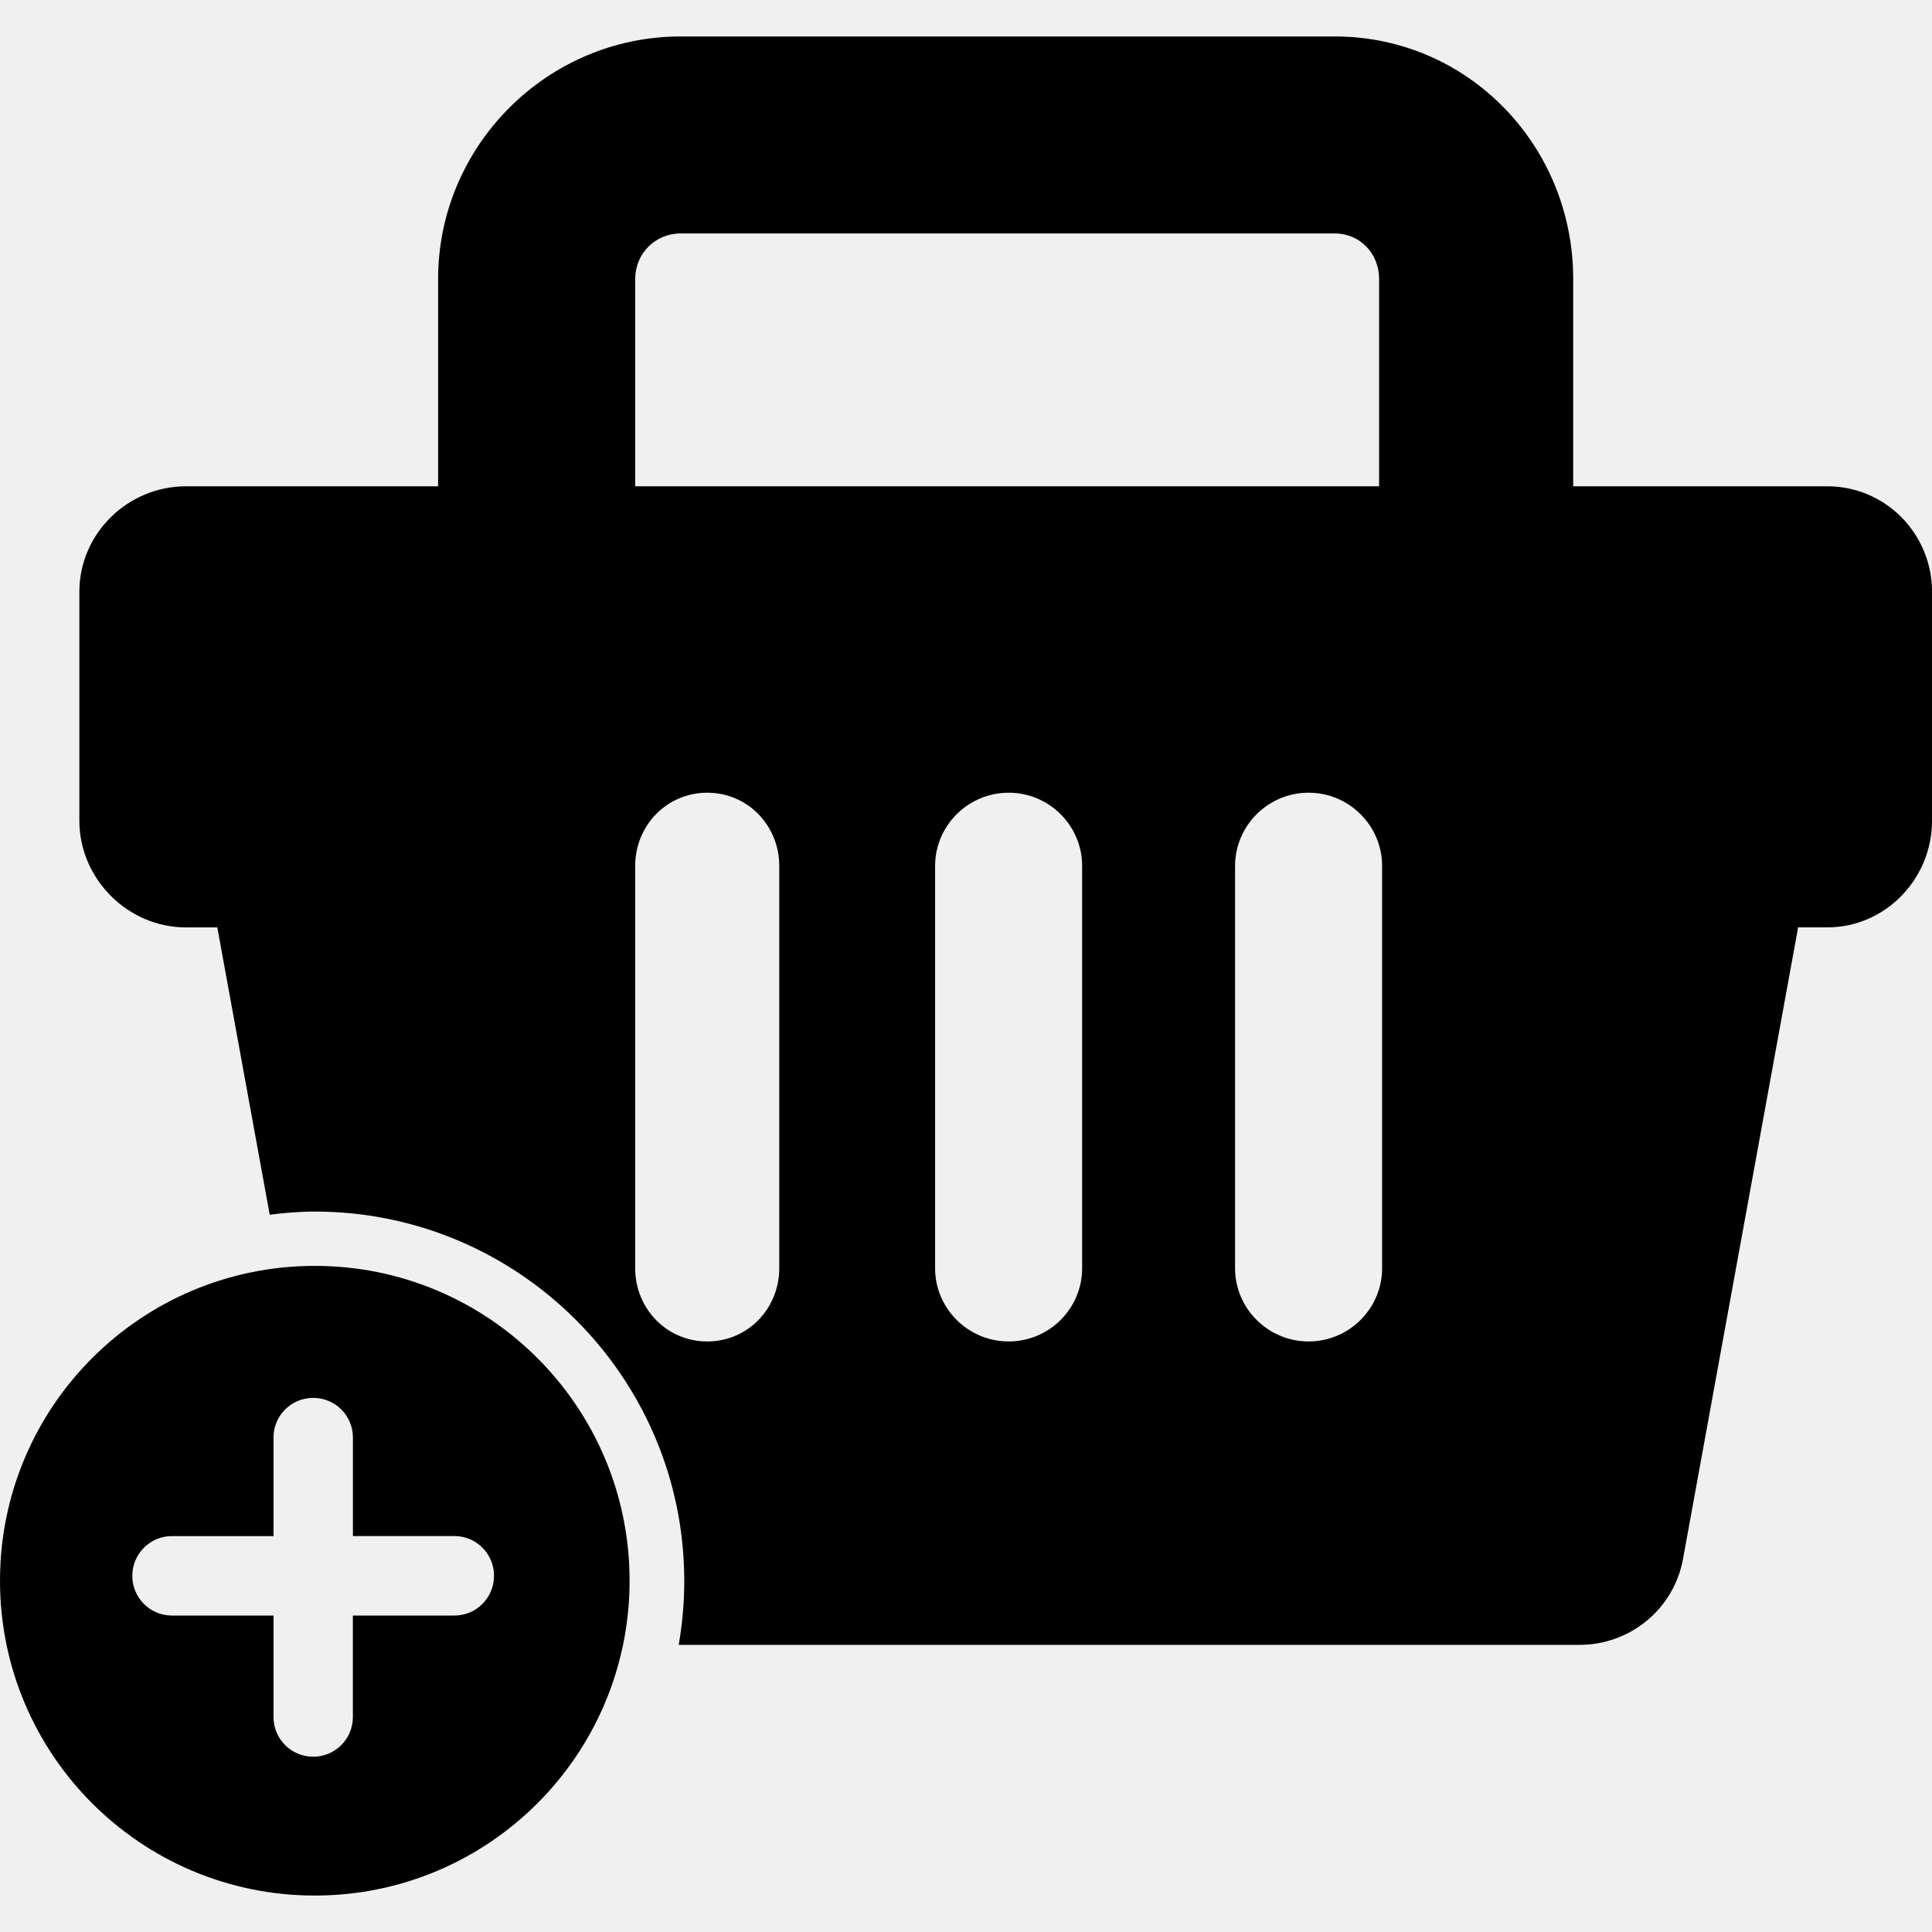
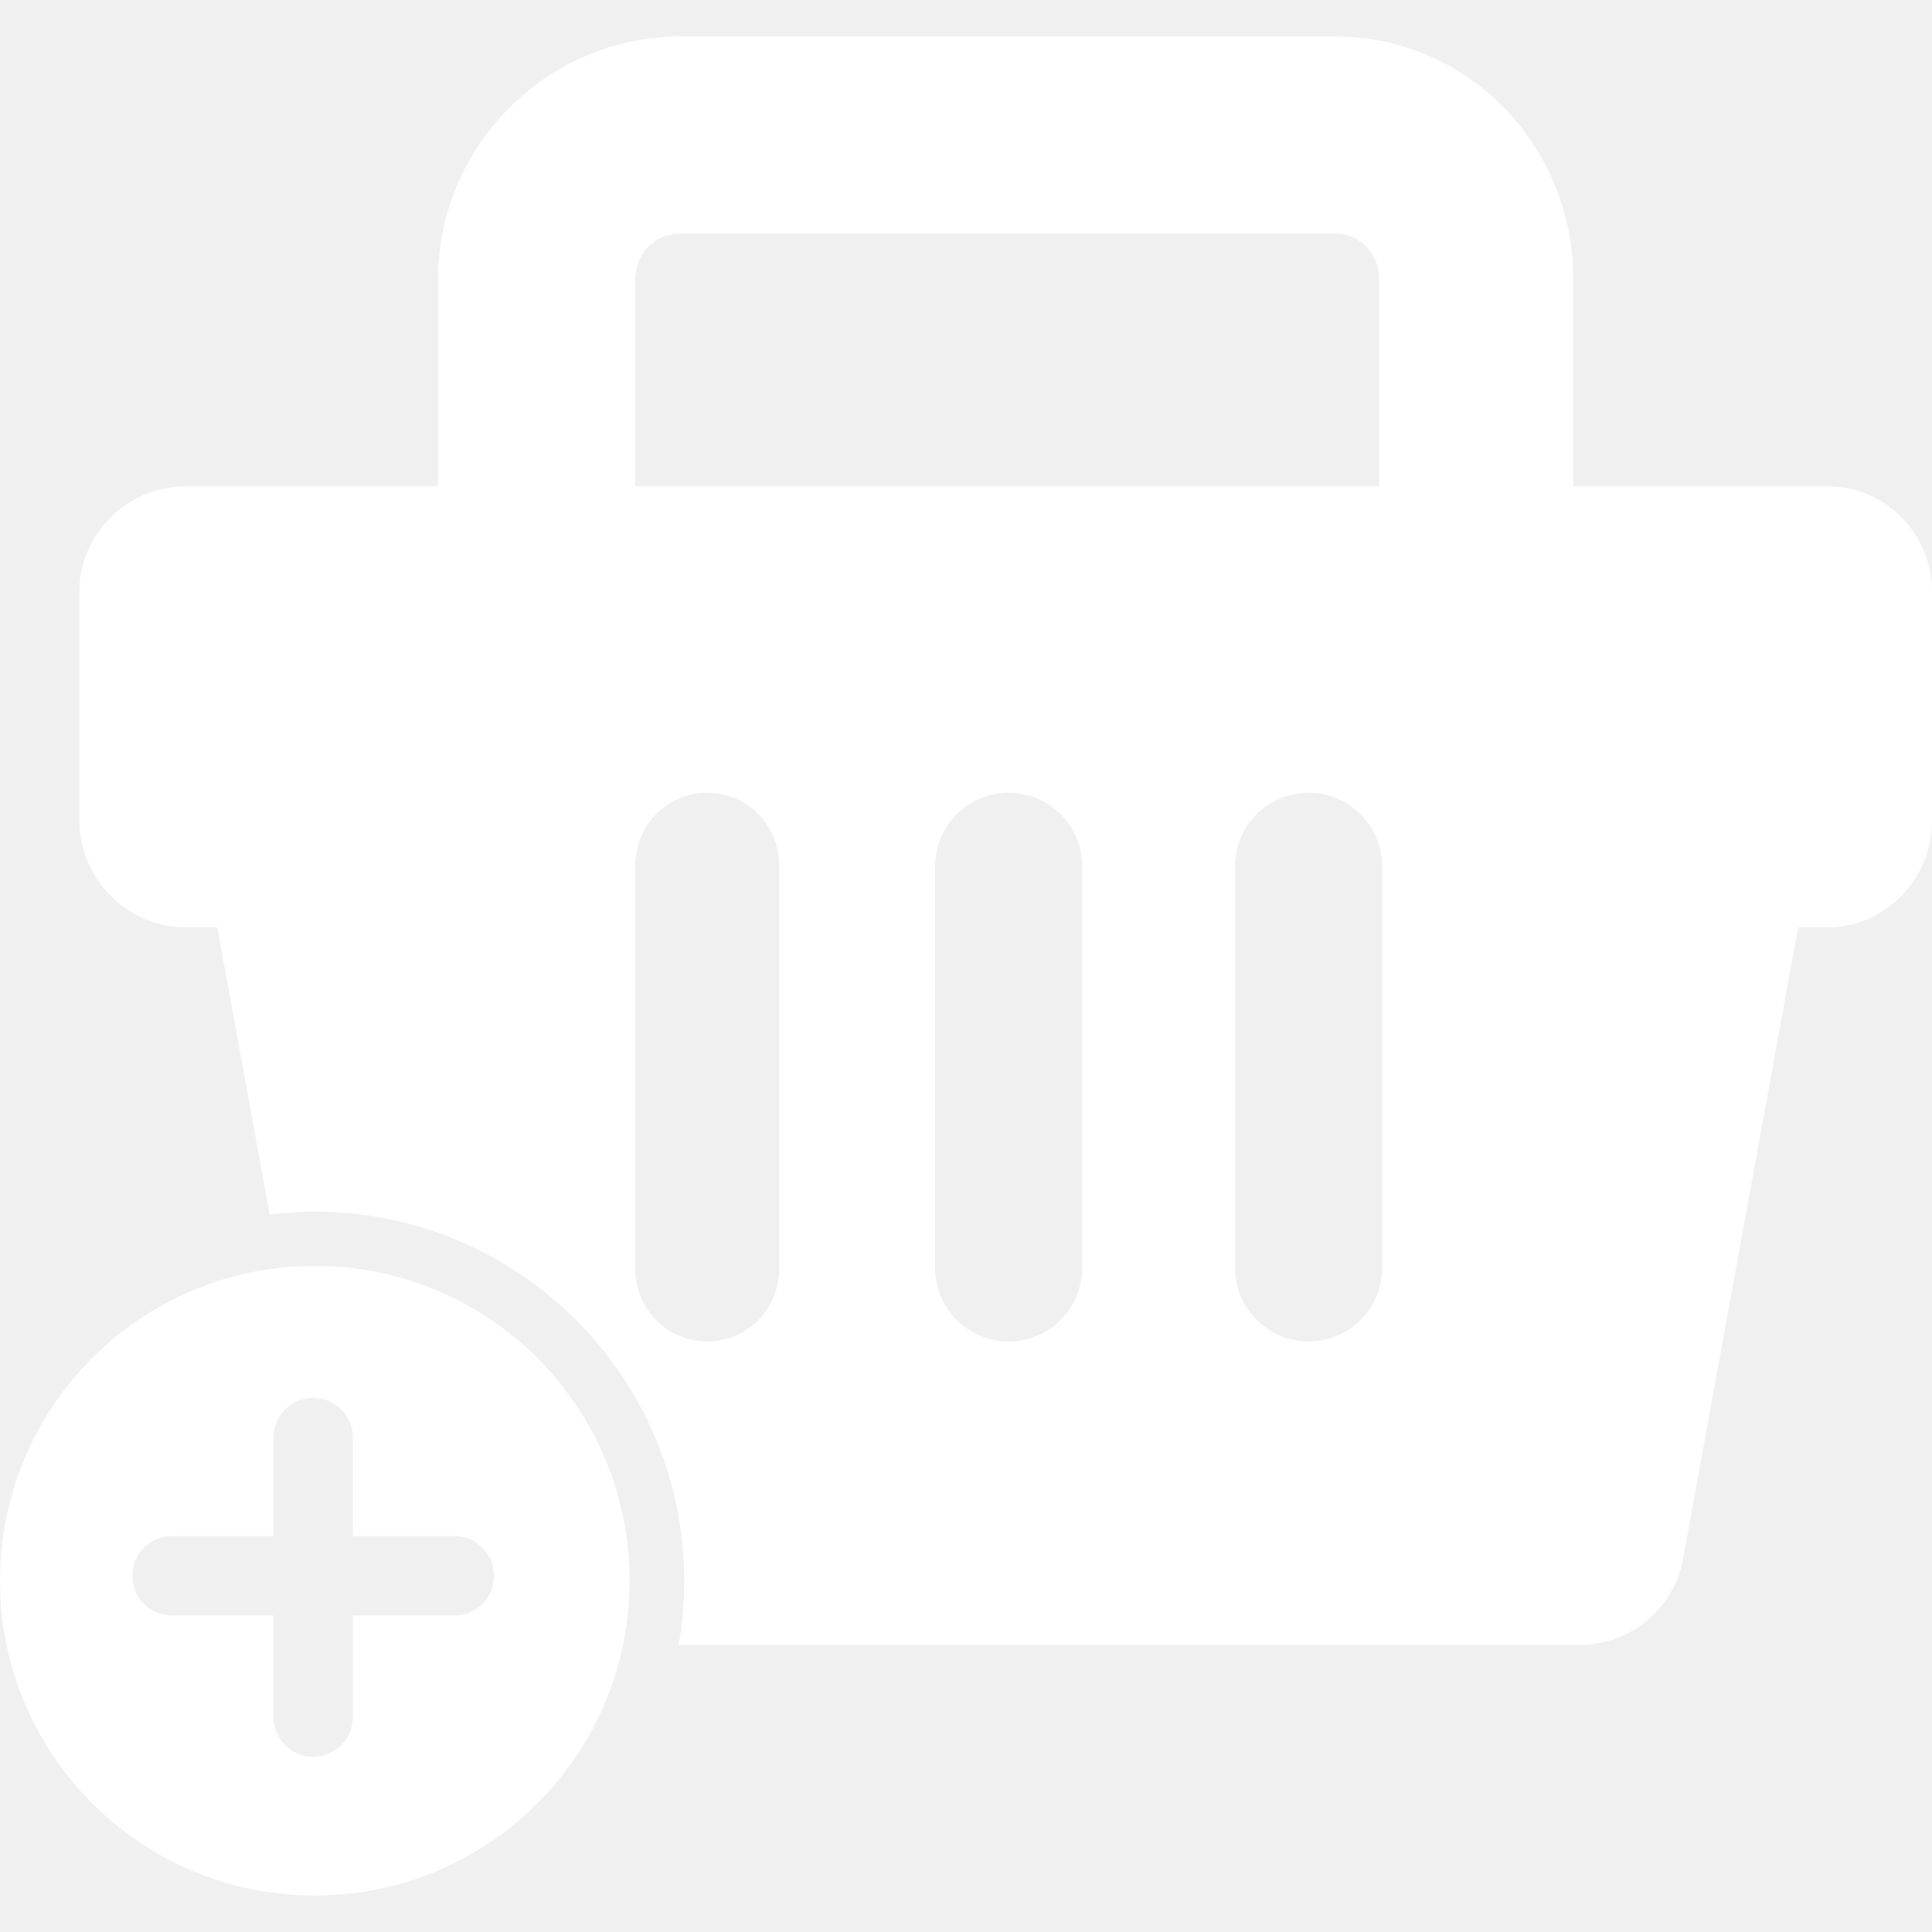
- <svg xmlns="http://www.w3.org/2000/svg" fill="#000000" version="1.1" id="Capa_1" width="30px" height="30px" viewBox="0 0 46.96 46.96" xml:space="preserve">
+ <svg xmlns="http://www.w3.org/2000/svg" fill="#ffffff" version="1.1" id="Capa_1" width="80px" height="80px" viewBox="0 0 46.96 46.96" xml:space="preserve">
  <g>
    <g>
      <path d="M44.414,11.82h-6.175V6.782c0-3.244-2.556-5.896-5.798-5.896H16.545c-3.243,0-5.896,2.654-5.896,5.896v5.038h-6.13    c-1.414,0-2.59,1.149-2.59,2.563v5.565c0,1.414,1.176,2.594,2.59,2.594h0.763l1.274,6.983c0.359-0.044,0.725-0.076,1.096-0.076    c4.951,0,8.98,4.029,8.98,8.98c0,0.528-0.048,1.052-0.135,1.552h21.892c1.236,0,2.297-0.872,2.519-2.088l2.798-15.352h0.71    c1.413,0,2.545-1.181,2.545-2.594v-5.565C46.959,12.97,45.827,11.82,44.414,11.82z M15.439,6.782c0-0.619,0.487-1.108,1.106-1.108    h15.896c0.617,0,1.08,0.489,1.08,1.108v5.038H15.439V6.782z M18.941,30.825c0,0.984-0.767,1.781-1.75,1.781    c-0.984,0-1.752-0.797-1.752-1.781v-9.776c0-0.984,0.768-1.781,1.752-1.781c0.983,0,1.75,0.797,1.75,1.781V30.825z M26.303,30.825    c0,0.984-0.803,1.781-1.786,1.781s-1.788-0.797-1.788-1.781v-9.776c0-0.984,0.805-1.781,1.788-1.781s1.786,0.797,1.786,1.781    V30.825z M33.594,30.825c0,0.984-0.804,1.781-1.787,1.781c-0.982,0-1.787-0.797-1.787-1.781v-9.776    c0-0.984,0.805-1.781,1.787-1.781c0.983,0,1.787,0.797,1.787,1.781V30.825z" />
      <path d="M7.652,30.769C3.424,30.769,0,34.194,0,38.421c0,4.228,3.425,7.653,7.652,7.653c4.226,0,7.651-3.426,7.651-7.653    S11.877,30.769,7.652,30.769z M12.007,38.306c0,0.531-0.431,0.962-0.962,0.962H8.577v2.469c0,0.531-0.431,0.962-0.962,0.962H7.61    c-0.531,0-0.962-0.431-0.962-0.962v-2.469h-2.47c-0.531,0-0.962-0.431-0.962-0.962V38.3c0-0.531,0.431-0.963,0.962-0.963h2.47    V34.94c0-0.531,0.431-0.962,0.962-0.962h0.006c0.531,0,0.962,0.431,0.962,0.962v2.396h2.468c0.531,0,0.962,0.432,0.962,0.963    L12.007,38.306L12.007,38.306z" />
    </g>
  </g>
</svg>
